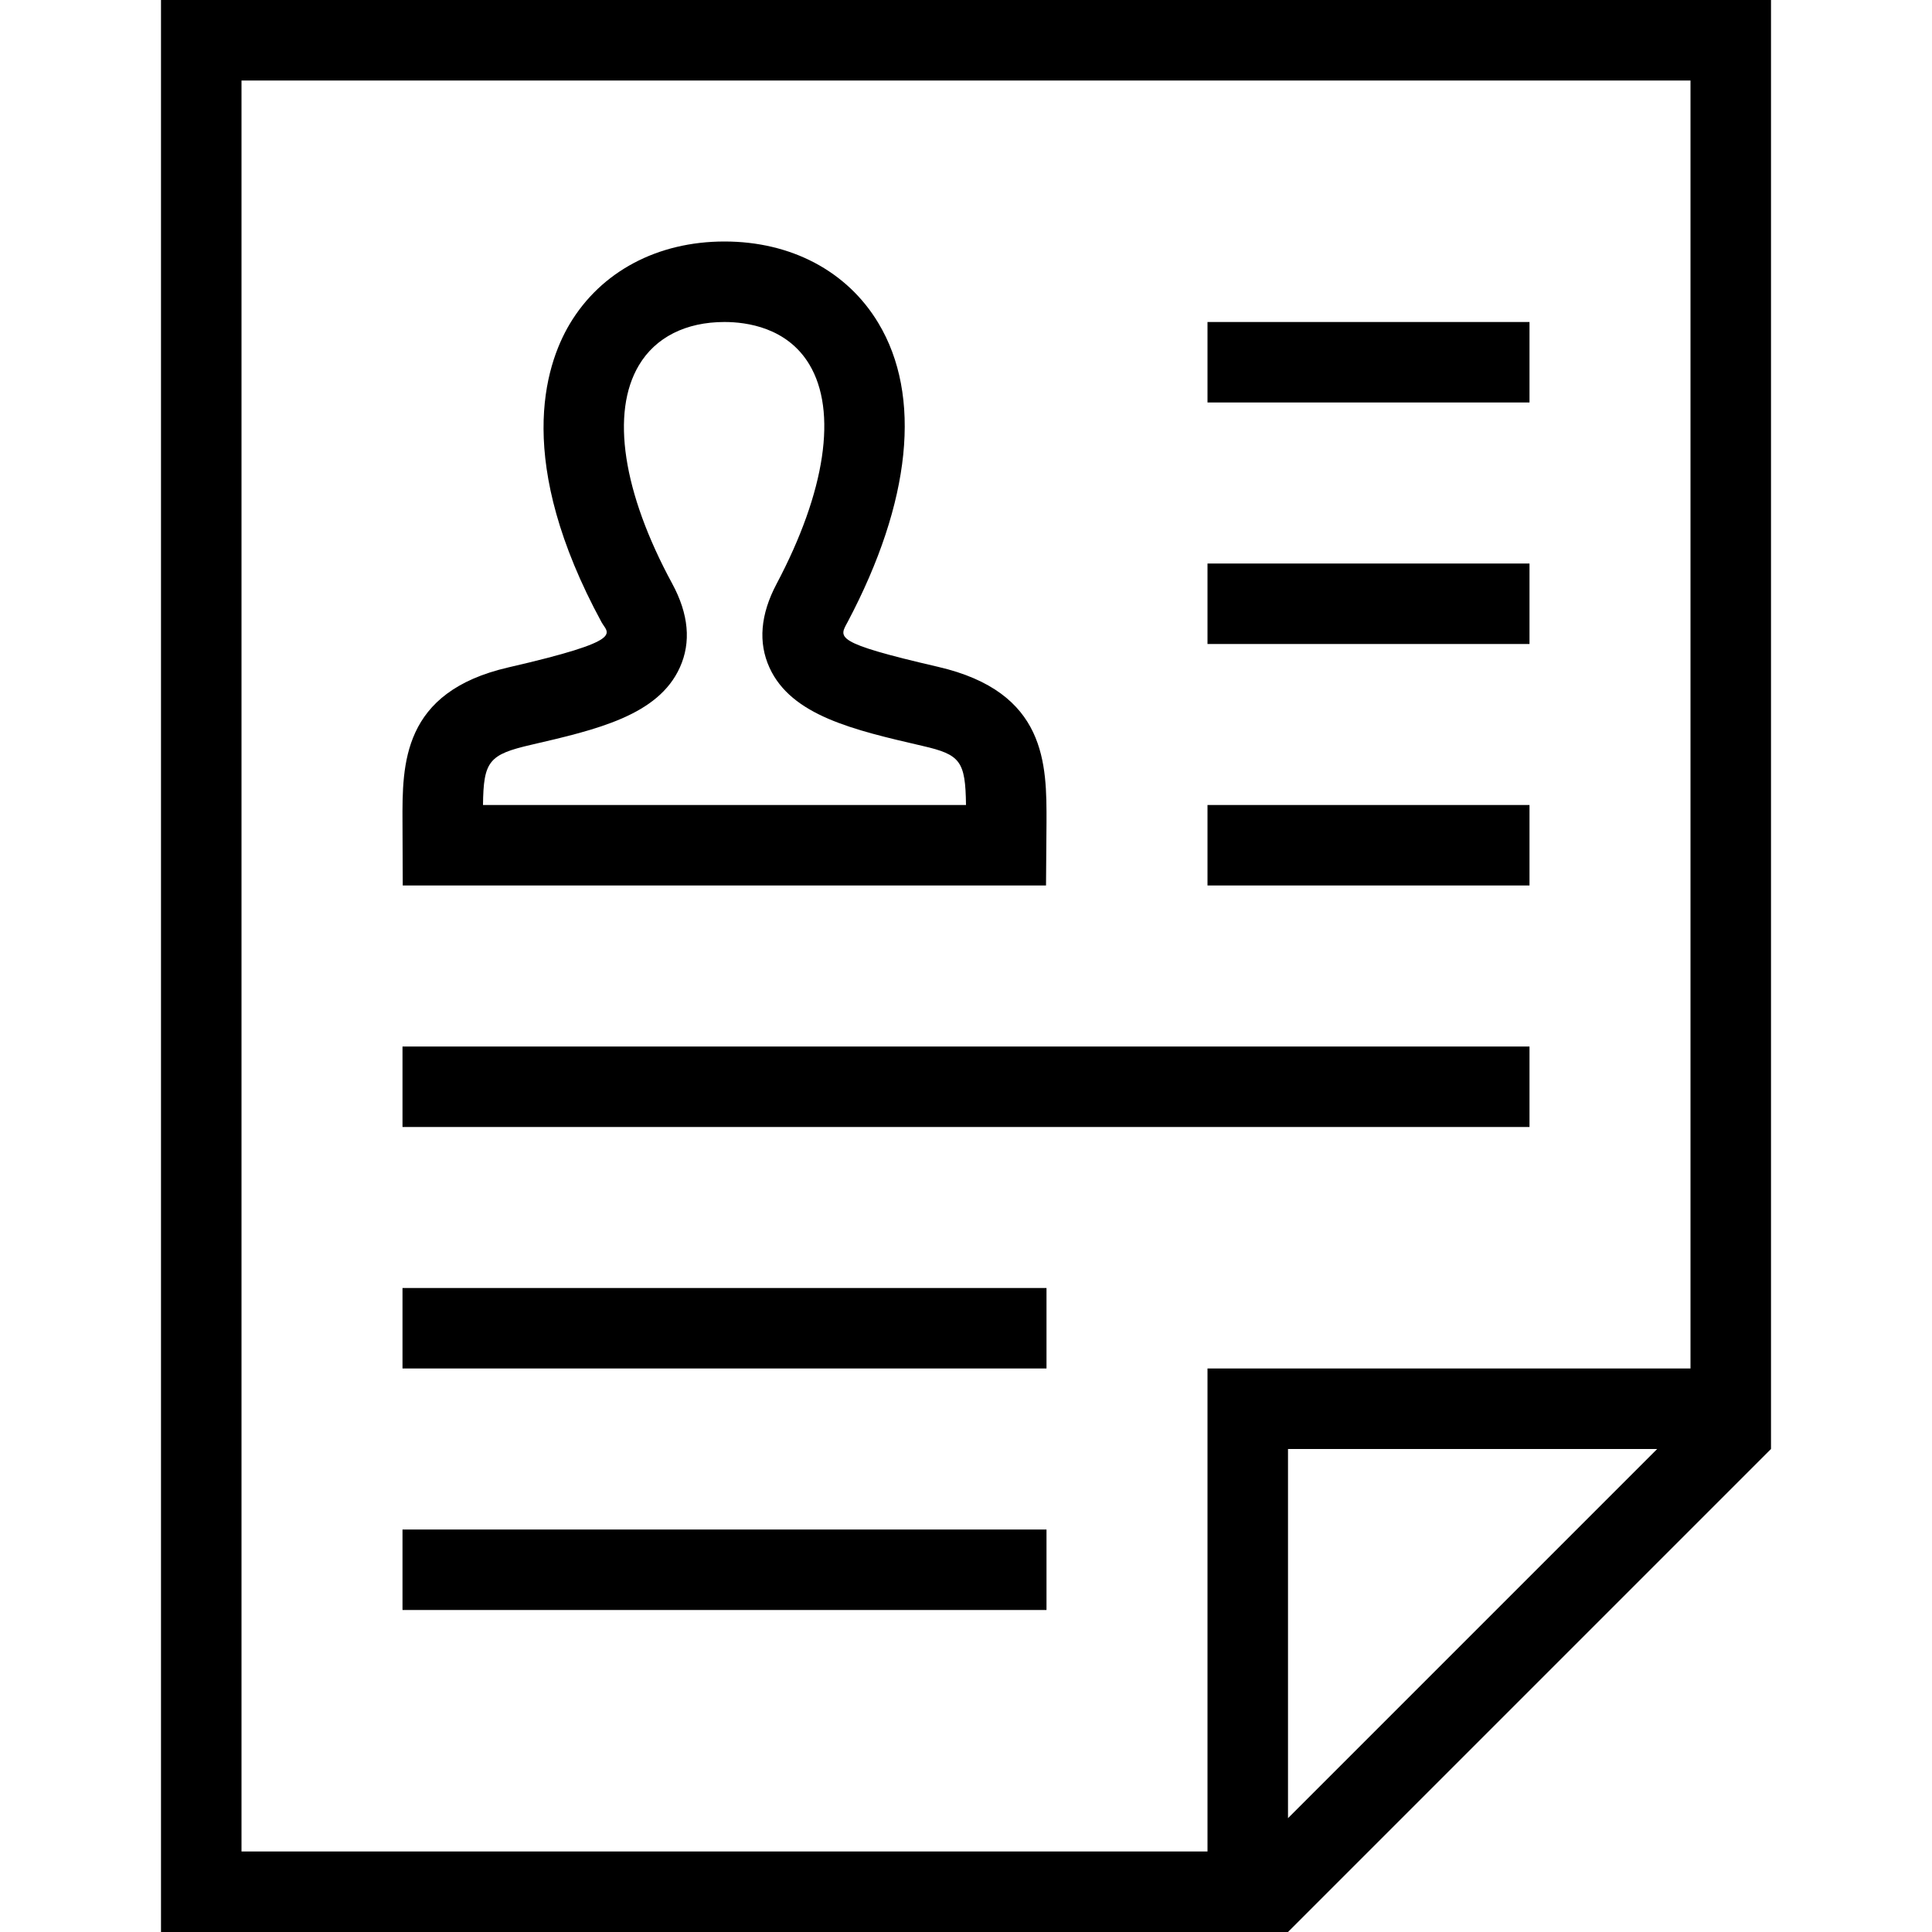
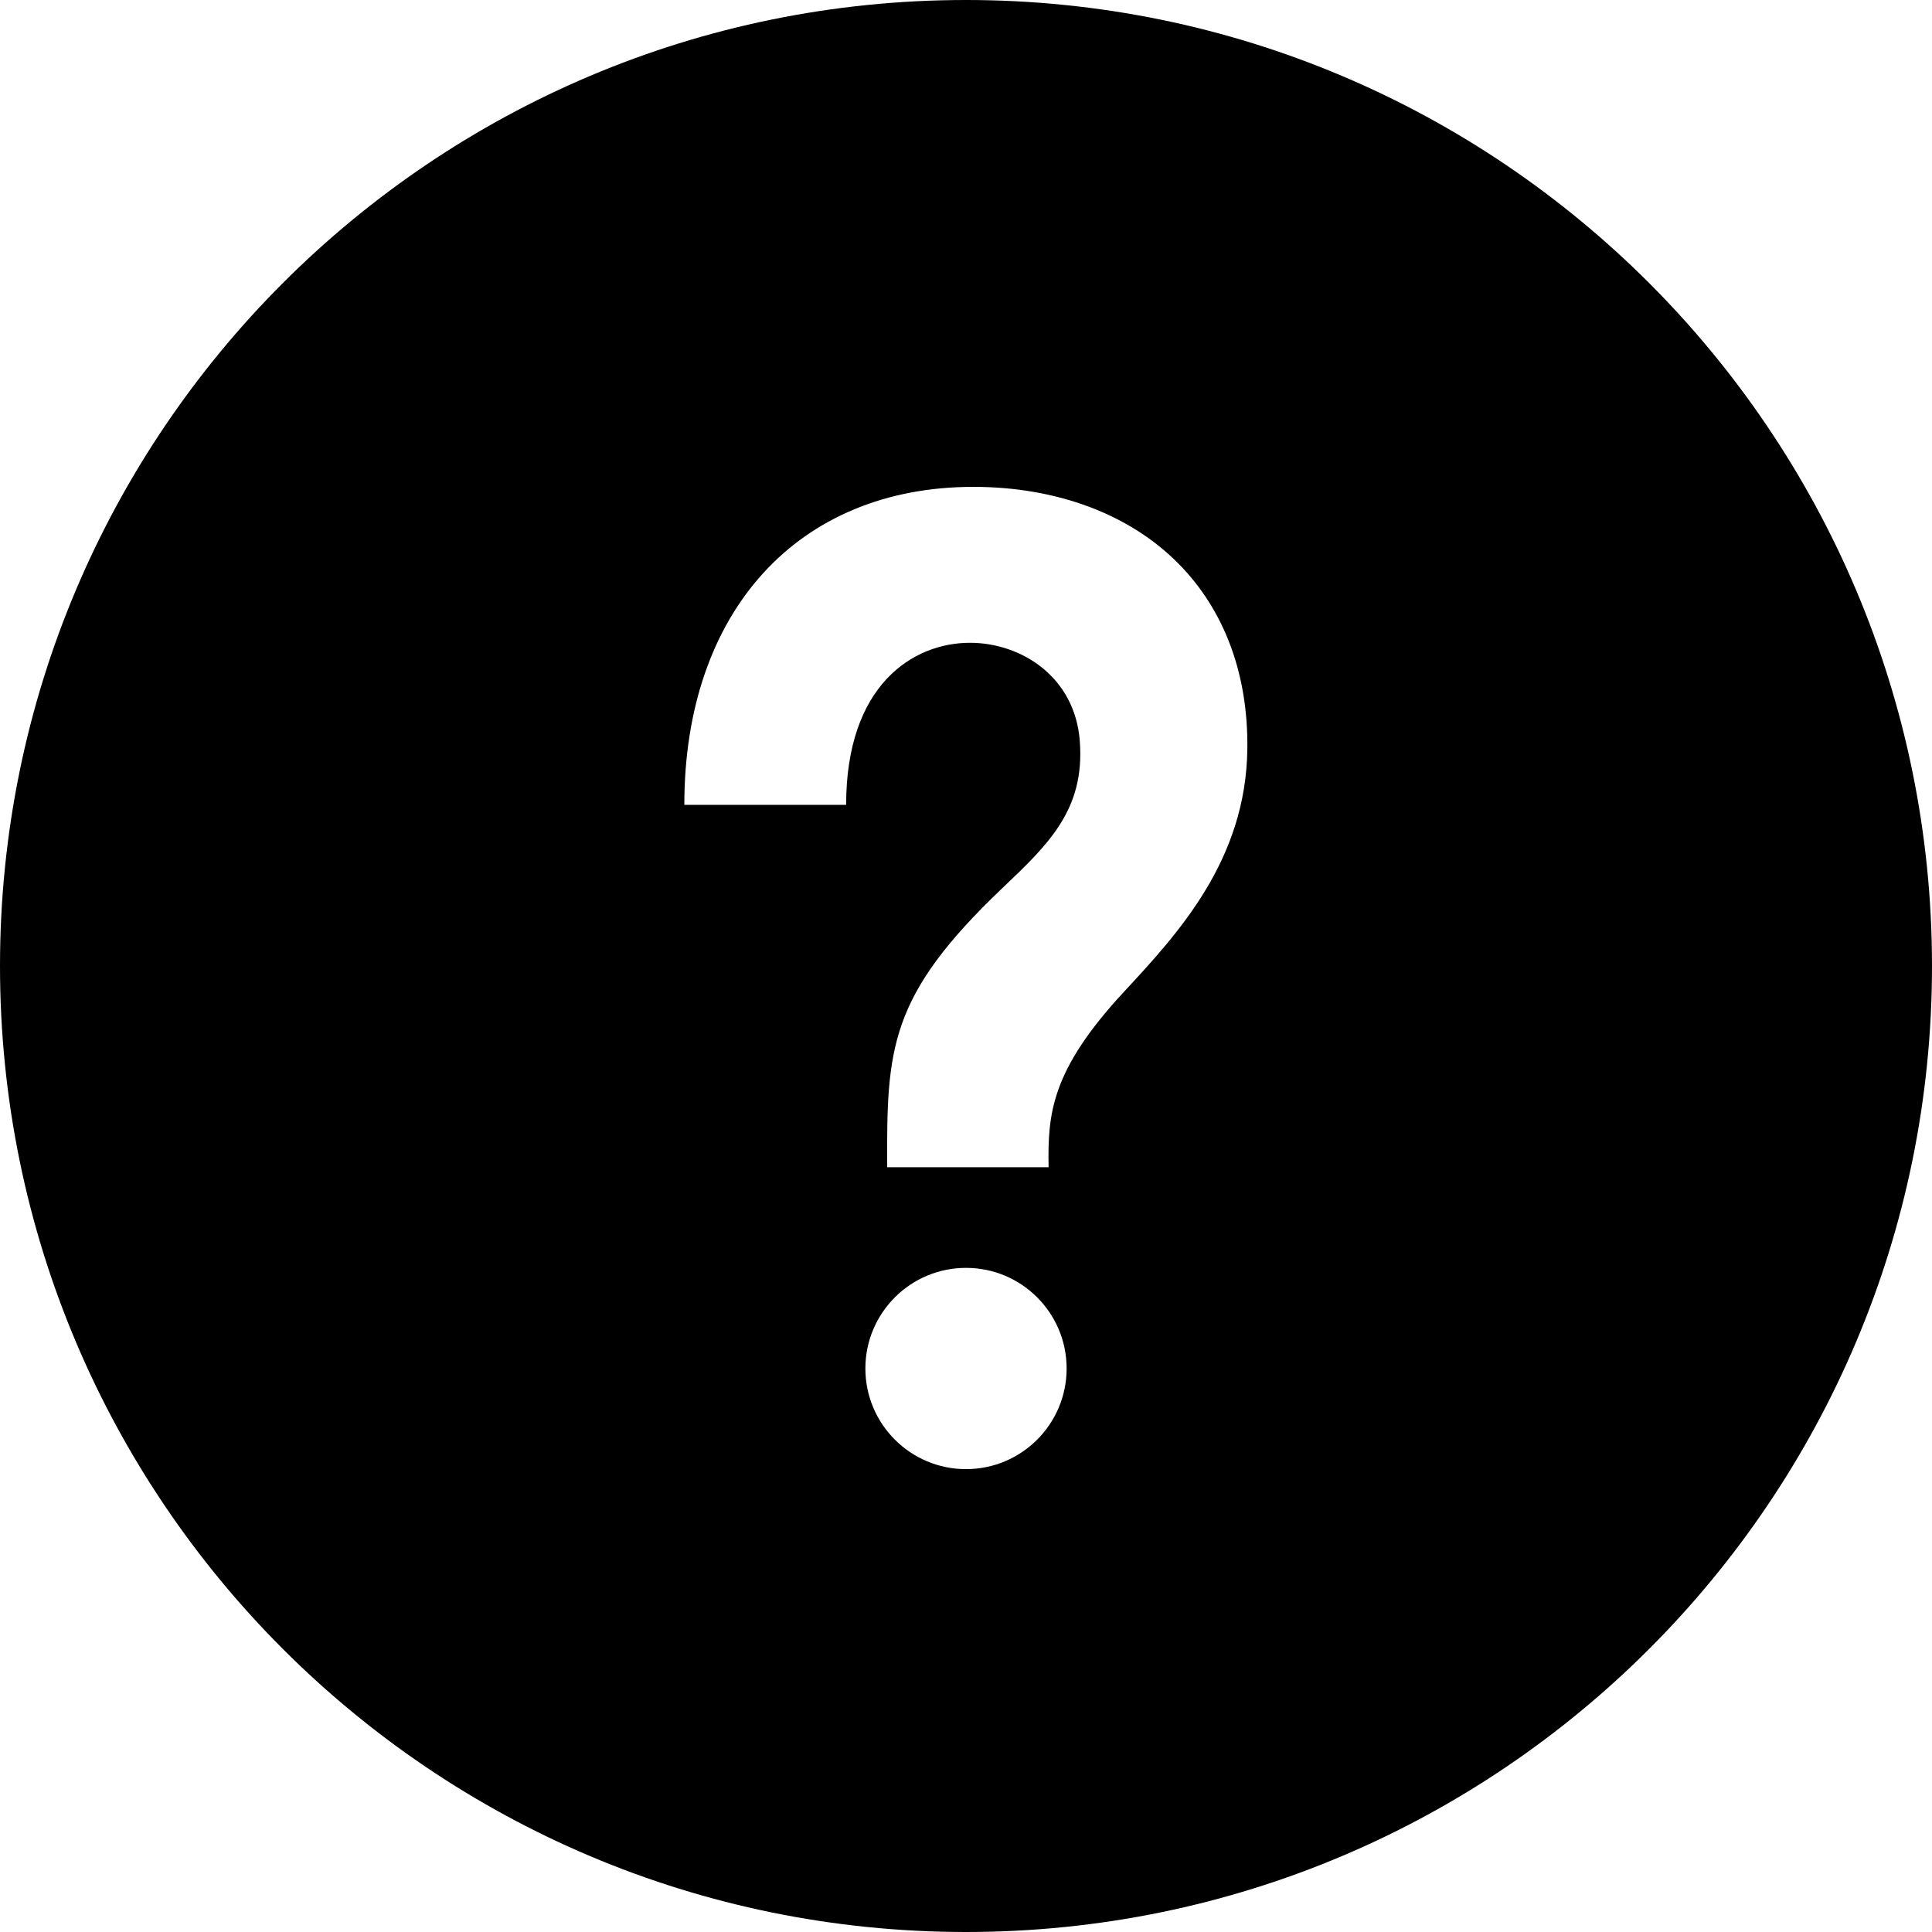
- <svg xmlns="http://www.w3.org/2000/svg" width="24" height="24" fill-rule="evenodd" clip-rule="evenodd">
-   <path d="M22 0h-20v24h14l6-6v-18zm-7 23h-12v-22h18v16h-6v6zm1-5h4.586l-4.586 4.586v-4.586zm-3 1h-8v1h8v-1zm0-3h-8v1h8v-1zm6-2v-1h-14v1h14zm0-4h-4v1h4v-1zm-6.006 1h-7.991l-.003-.789c-.003-.72-.006-1.615 1.314-1.92 1.483-.341 1.236-.418 1.158-.563-1.078-1.988-.71-3.173-.395-3.703.388-.651 1.089-1.025 1.923-1.025.827 0 1.523.368 1.91 1.011.545.904.409 2.222-.379 3.713-.105.196-.195.255 1.119.559 1.355.312 1.352 1.212 1.35 1.936l-.006.781zm-6.994-1h6c-.007-.547-.07-.626-.54-.734-.855-.198-1.629-.376-1.901-.972-.142-.311-.113-.66.087-1.039.61-1.151.758-2.146.407-2.729-.276-.458-.778-.526-1.053-.526-.48 0-.857.19-1.063.537-.352.59-.201 1.58.414 2.714.204.377.236.727.095 1.039-.269.598-1.036.774-1.847.962-.525.121-.593.202-.599.748zm13-2v-1h-4v1h4zm0-4h-4v1h4v-1z" />
+ <svg xmlns="http://www.w3.org/2000/svg" width="24" height="24" viewBox="0 0 24 24">
+   <path d="M12 0c-6.627 0-12 5.373-12 12s5.373 12 12 12 12-5.373 12-12-5.373-12-12-12zm0 18.25c-.69 0-1.25-.56-1.25-1.25s.56-1.25 1.25-1.25c.691 0 1.25.56 1.25 1.25s-.559 1.25-1.25 1.25zm1.961-5.928c-.904.975-.947 1.514-.935 2.178h-2.005c-.007-1.475.02-2.125 1.431-3.468.573-.544 1.025-.975.962-1.821-.058-.805-.73-1.226-1.365-1.226-.709 0-1.538.527-1.538 2.013h-2.01c0-2.4 1.409-3.95 3.59-3.95 1.036 0 1.942.339 2.55.955.57.578.865 1.372.854 2.298-.016 1.383-.857 2.291-1.534 3.021z" />
</svg>
